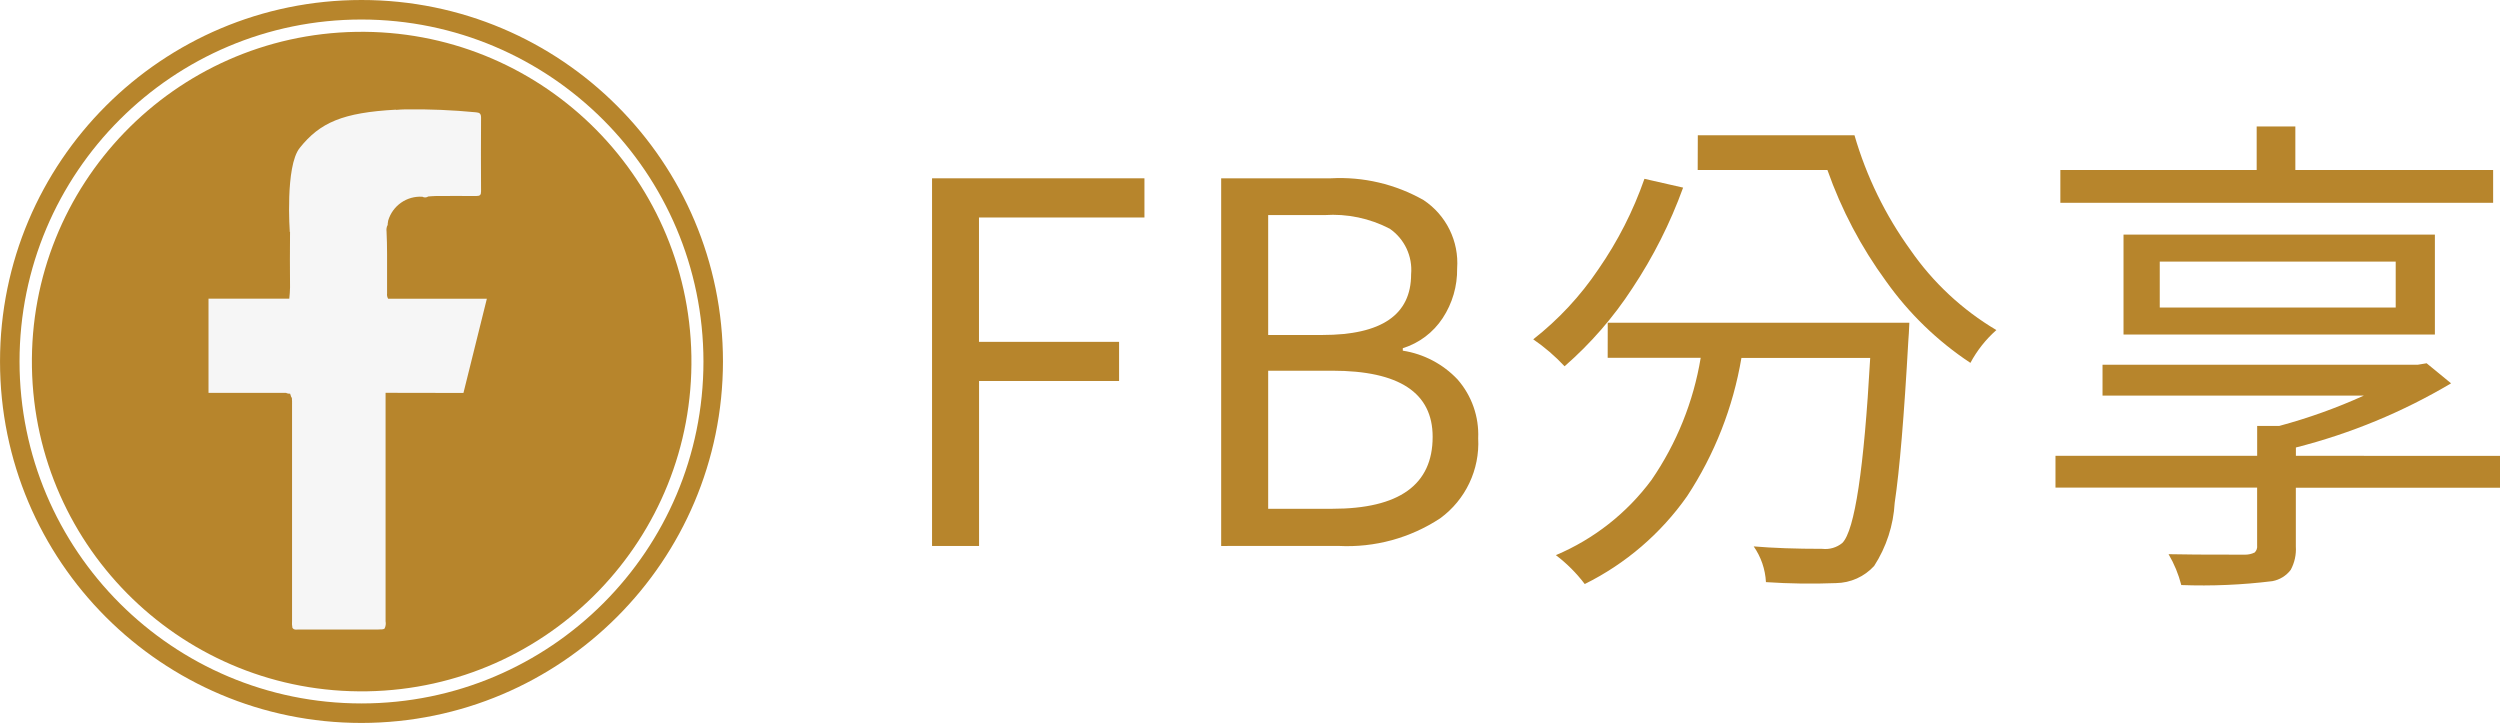
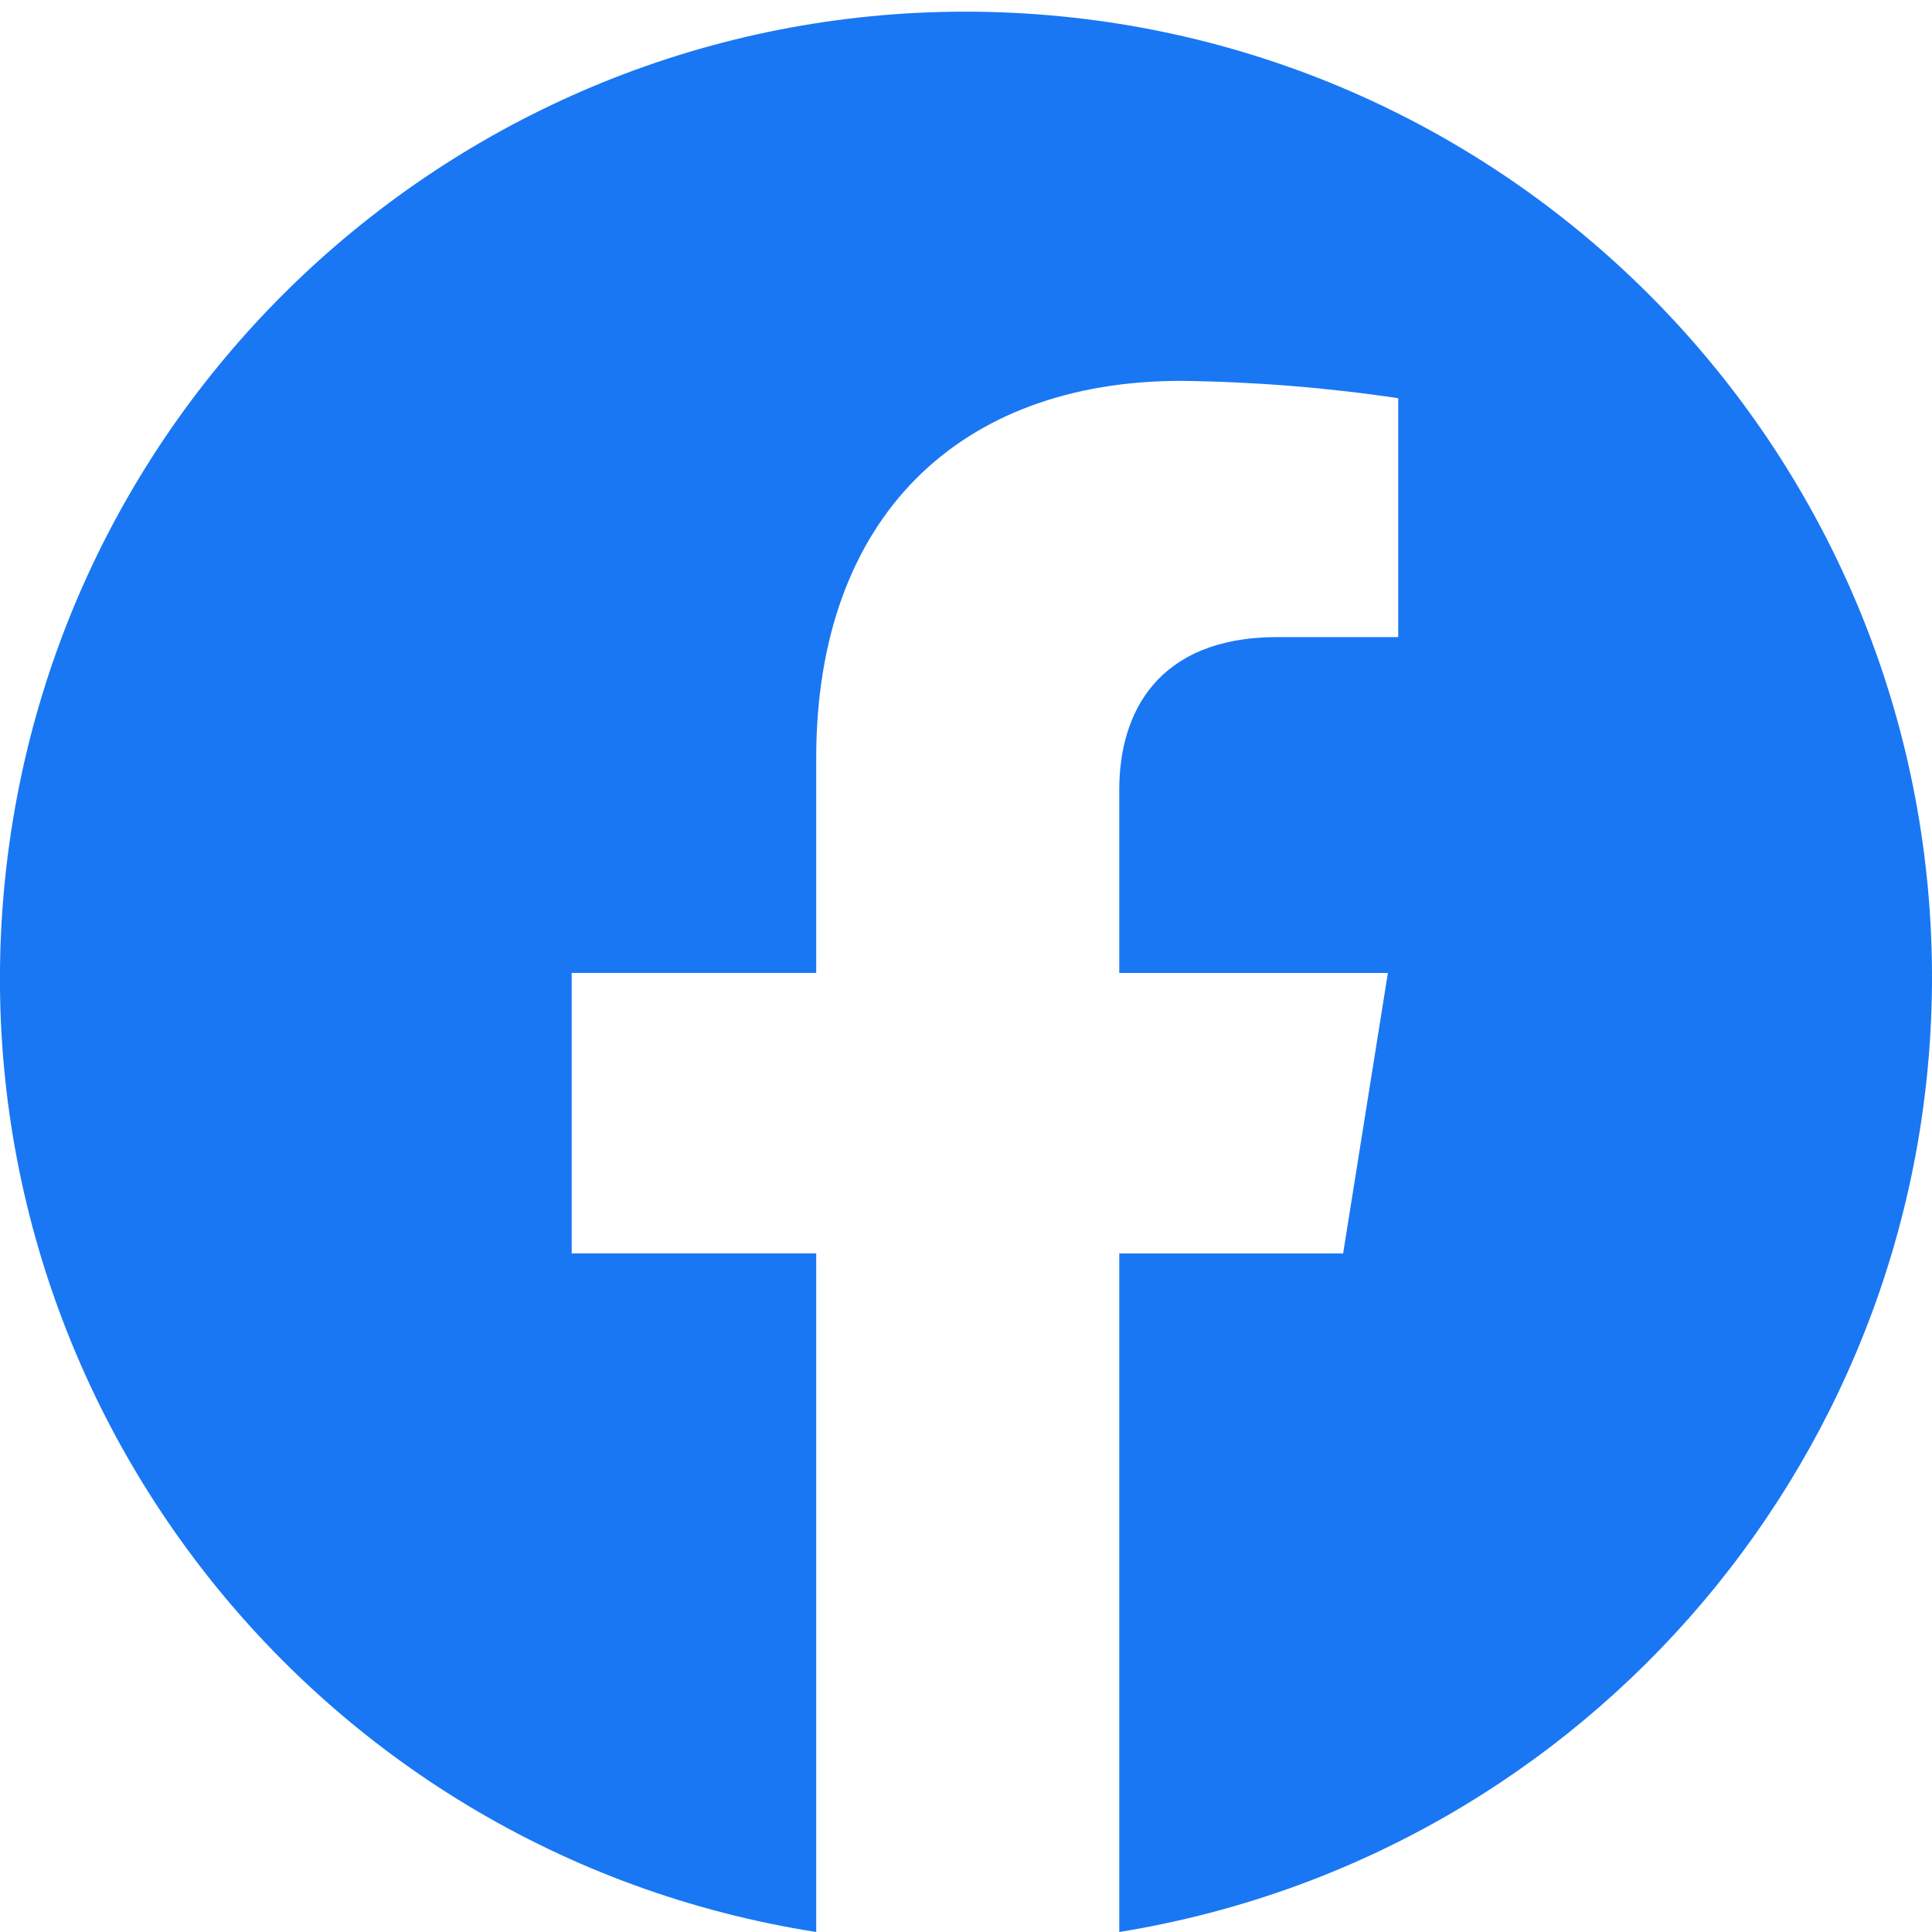
- <svg xmlns="http://www.w3.org/2000/svg" width="128.121" height="37.05" viewBox="0 0 128.121 37.05">
-   <g id="facebook" transform="translate(-85.249 -8867.377)">
-     <g id="Group_208" data-name="Group 208">
-       <path id="Path_2751" data-name="Path 2751" d="M133.015,8895.357v-18.842H143.9v2.008h-8.48v6.373H142.6v2.006h-7.176v8.455Z" fill="#b7852c" />
-       <path id="Path_2752" data-name="Path 2752" d="M147.832,8895.357v-18.842h5.62a8.674,8.674,0,0,1,4.754,1.117,3.871,3.871,0,0,1,1.719,3.5,4.506,4.506,0,0,1-.74,2.547,3.8,3.8,0,0,1-2.045,1.543v.126a4.892,4.892,0,0,1,2.81,1.479,4.293,4.293,0,0,1,1.054,3.011,4.765,4.765,0,0,1-1.945,4.1,8.655,8.655,0,0,1-5.205,1.417Zm2.409-10.813h2.784q4.542,0,4.541-3.11a2.562,2.562,0,0,0-1.091-2.334,6.308,6.308,0,0,0-3.349-.7h-2.885Zm0,8.907h3.286q5.144,0,5.143-3.688,0-3.388-5.143-3.388h-3.286Z" fill="#b7852c" />
-       <path id="Path_2753" data-name="Path 2753" d="M169.524,8876.541l1.982.451a24.238,24.238,0,0,1-2.6,5.156,19.145,19.145,0,0,1-3.475,4,9.7,9.7,0,0,0-1.606-1.381,15.663,15.663,0,0,0,3.337-3.588A19.265,19.265,0,0,0,169.524,8876.541Zm-1.881,7.376H183.1c-.017.418-.034.72-.051.9q-.325,5.821-.7,8.329a6.654,6.654,0,0,1-1.054,3.237,2.7,2.7,0,0,1-1.957.877,33.768,33.768,0,0,1-3.587-.05,3.519,3.519,0,0,0-.628-1.831q1.48.125,3.512.125a1.372,1.372,0,0,0,1.029-.3q.954-.954,1.43-9.484h-6.6a18.489,18.489,0,0,1-2.785,7.088,14.021,14.021,0,0,1-5.244,4.5,7.673,7.673,0,0,0-1.48-1.481,11.825,11.825,0,0,0,4.9-3.852,15.5,15.5,0,0,0,2.522-6.26h-4.767Zm4.616-9.609h8.029a19.133,19.133,0,0,0,2.872,5.884,14.1,14.1,0,0,0,4.4,4.1,6.057,6.057,0,0,0-1.331,1.682,16.366,16.366,0,0,1-4.327-4.19,22.072,22.072,0,0,1-3-5.694h-6.649Z" fill="#b7852c" />
-       <path id="Path_2754" data-name="Path 2754" d="M213.37,8890.741v1.631H202.907v3.011a2.225,2.225,0,0,1-.263,1.2,1.53,1.53,0,0,1-.941.577,29.193,29.193,0,0,1-4.666.2,6.127,6.127,0,0,0-.653-1.582q.877.026,3.914.025a1.111,1.111,0,0,0,.5-.112.427.427,0,0,0,.125-.364v-2.96H190.589v-1.631h10.336v-1.53h1.129a28.331,28.331,0,0,0,4.341-1.556H193v-1.581h16.157l.452-.075,1.254,1.028a30.1,30.1,0,0,1-7.953,3.288v.426Zm-.352-14.651v1.68H190.839v-1.68H200.9v-2.233h1.982v2.233Zm-2.985,8.43H194.076V8879.4h15.957Zm-14.1-3.738v2.357h12.092v-2.357Z" fill="#b7852c" />
-     </g>
-     <g id="facebook-2" data-name="facebook">
-       <circle id="Ellipse_1457" data-name="Ellipse 1457" cx="16.898" cy="16.898" r="16.898" transform="matrix(-0.017, -1, 1, -0.017, 87.173, 8903.093)" fill="#b7852c" />
-       <path id="Path_2767" data-name="Path 2767" d="M103.774,8904.427A18.525,18.525,0,1,1,122.3,8885.9,18.547,18.547,0,0,1,103.774,8904.427Zm0-36.05A17.525,17.525,0,1,0,121.3,8885.9,17.545,17.545,0,0,0,103.774,8868.377Z" fill="#b7852c" />
-       <path id="Path_2768" data-name="Path 2768" d="M109,8887.515l1.2-4.83H105.14a.414.414,0,0,1-.054-.271q0-1.006,0-2.012c0-.389-.009-.775-.027-1.162a.571.571,0,0,1,.046-.318.029.029,0,0,0,.02-.009c.008-.007,0-.016-.012-.028a1.33,1.33,0,0,1,.029-.2,1.711,1.711,0,0,1,1.754-1.225.286.286,0,0,0,.3-.014c.135-.008.269-.024.4-.024.688,0,1.376-.008,2.064,0,.191,0,.243-.054.242-.245q-.012-1.885,0-3.77c0-.2-.069-.258-.253-.274a33.057,33.057,0,0,0-3.612-.151c-.167,0-.333.016-.5.027l.01-.012c-2.742.15-3.9.66-4.939,1.963-.751.939-.507,4.311-.507,4.311l.012-.015c-.007.949-.011,1.9,0,2.847,0,.188-.02.384-.038.579h-4.14v4.83h3.976l.041.018a.311.311,0,0,0,.123.021h.042l.049.153a.237.237,0,0,1,.043.087,3.528,3.528,0,0,1,.007.356q0,5.525,0,11.05a1.238,1.238,0,0,0,.019.354c.081.125.211.087.324.087,1.361,0,2.723,0,4.085,0,.106-.015.219.02.315-.051h0a.582.582,0,0,0,.05-.371c0-3.779,0-7.924,0-11.708Z" fill="#f6f6f6" />
-     </g>
+ <svg xmlns="http://www.w3.org/2000/svg" width="60" height="60" viewBox="0 0 60 60">
+   <g id="facebook" transform="translate(-1930 -19.8)">
+     <path id="Path_5219" data-name="Path 5219" d="M1990,50.015A30,30,0,1,0,1955.348,79.8V58.725h-7.594v-8.71h7.594V43.348c0-7.527,4.492-11.72,11.337-11.72a50.053,50.053,0,0,1,6.738.538v7.419h-3.743c-3.743,0-4.92,2.366-4.92,4.731v5.7h8.342l-1.39,8.71h-6.952V79.8A30.053,30.053,0,0,0,1990,50.015Z" transform="translate(0)" fill="#1977f3" />
  </g>
</svg>
